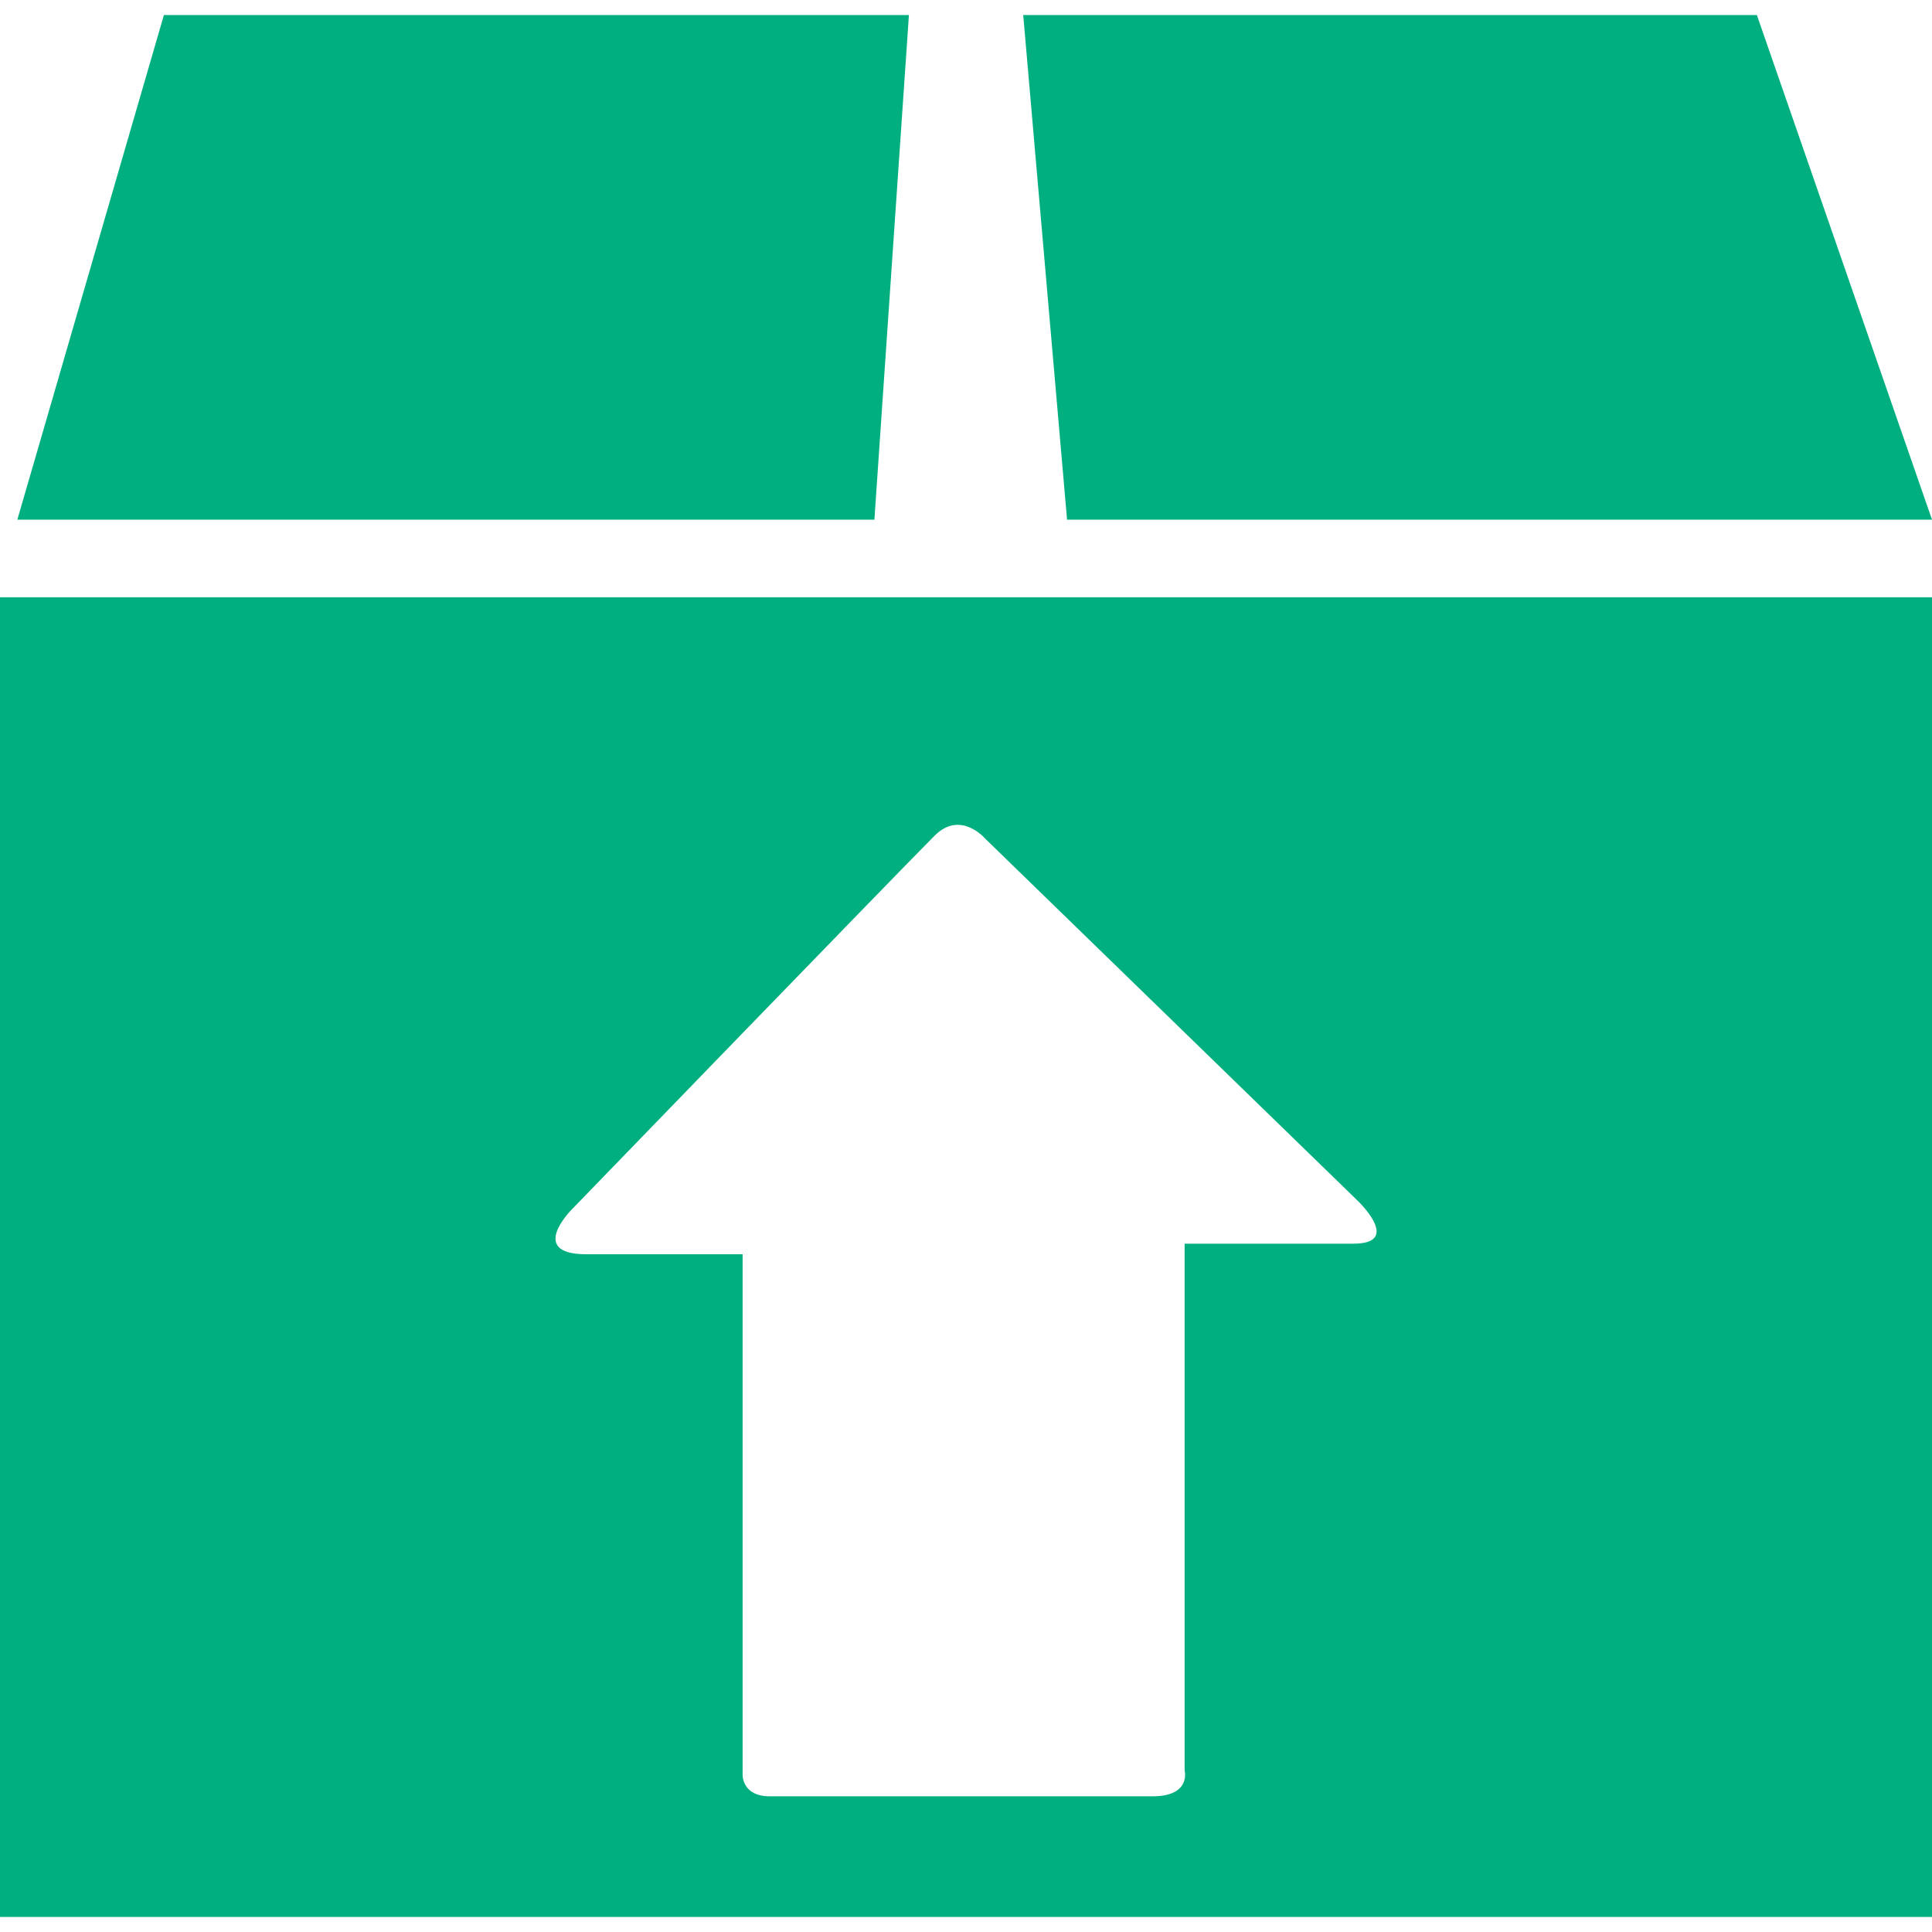
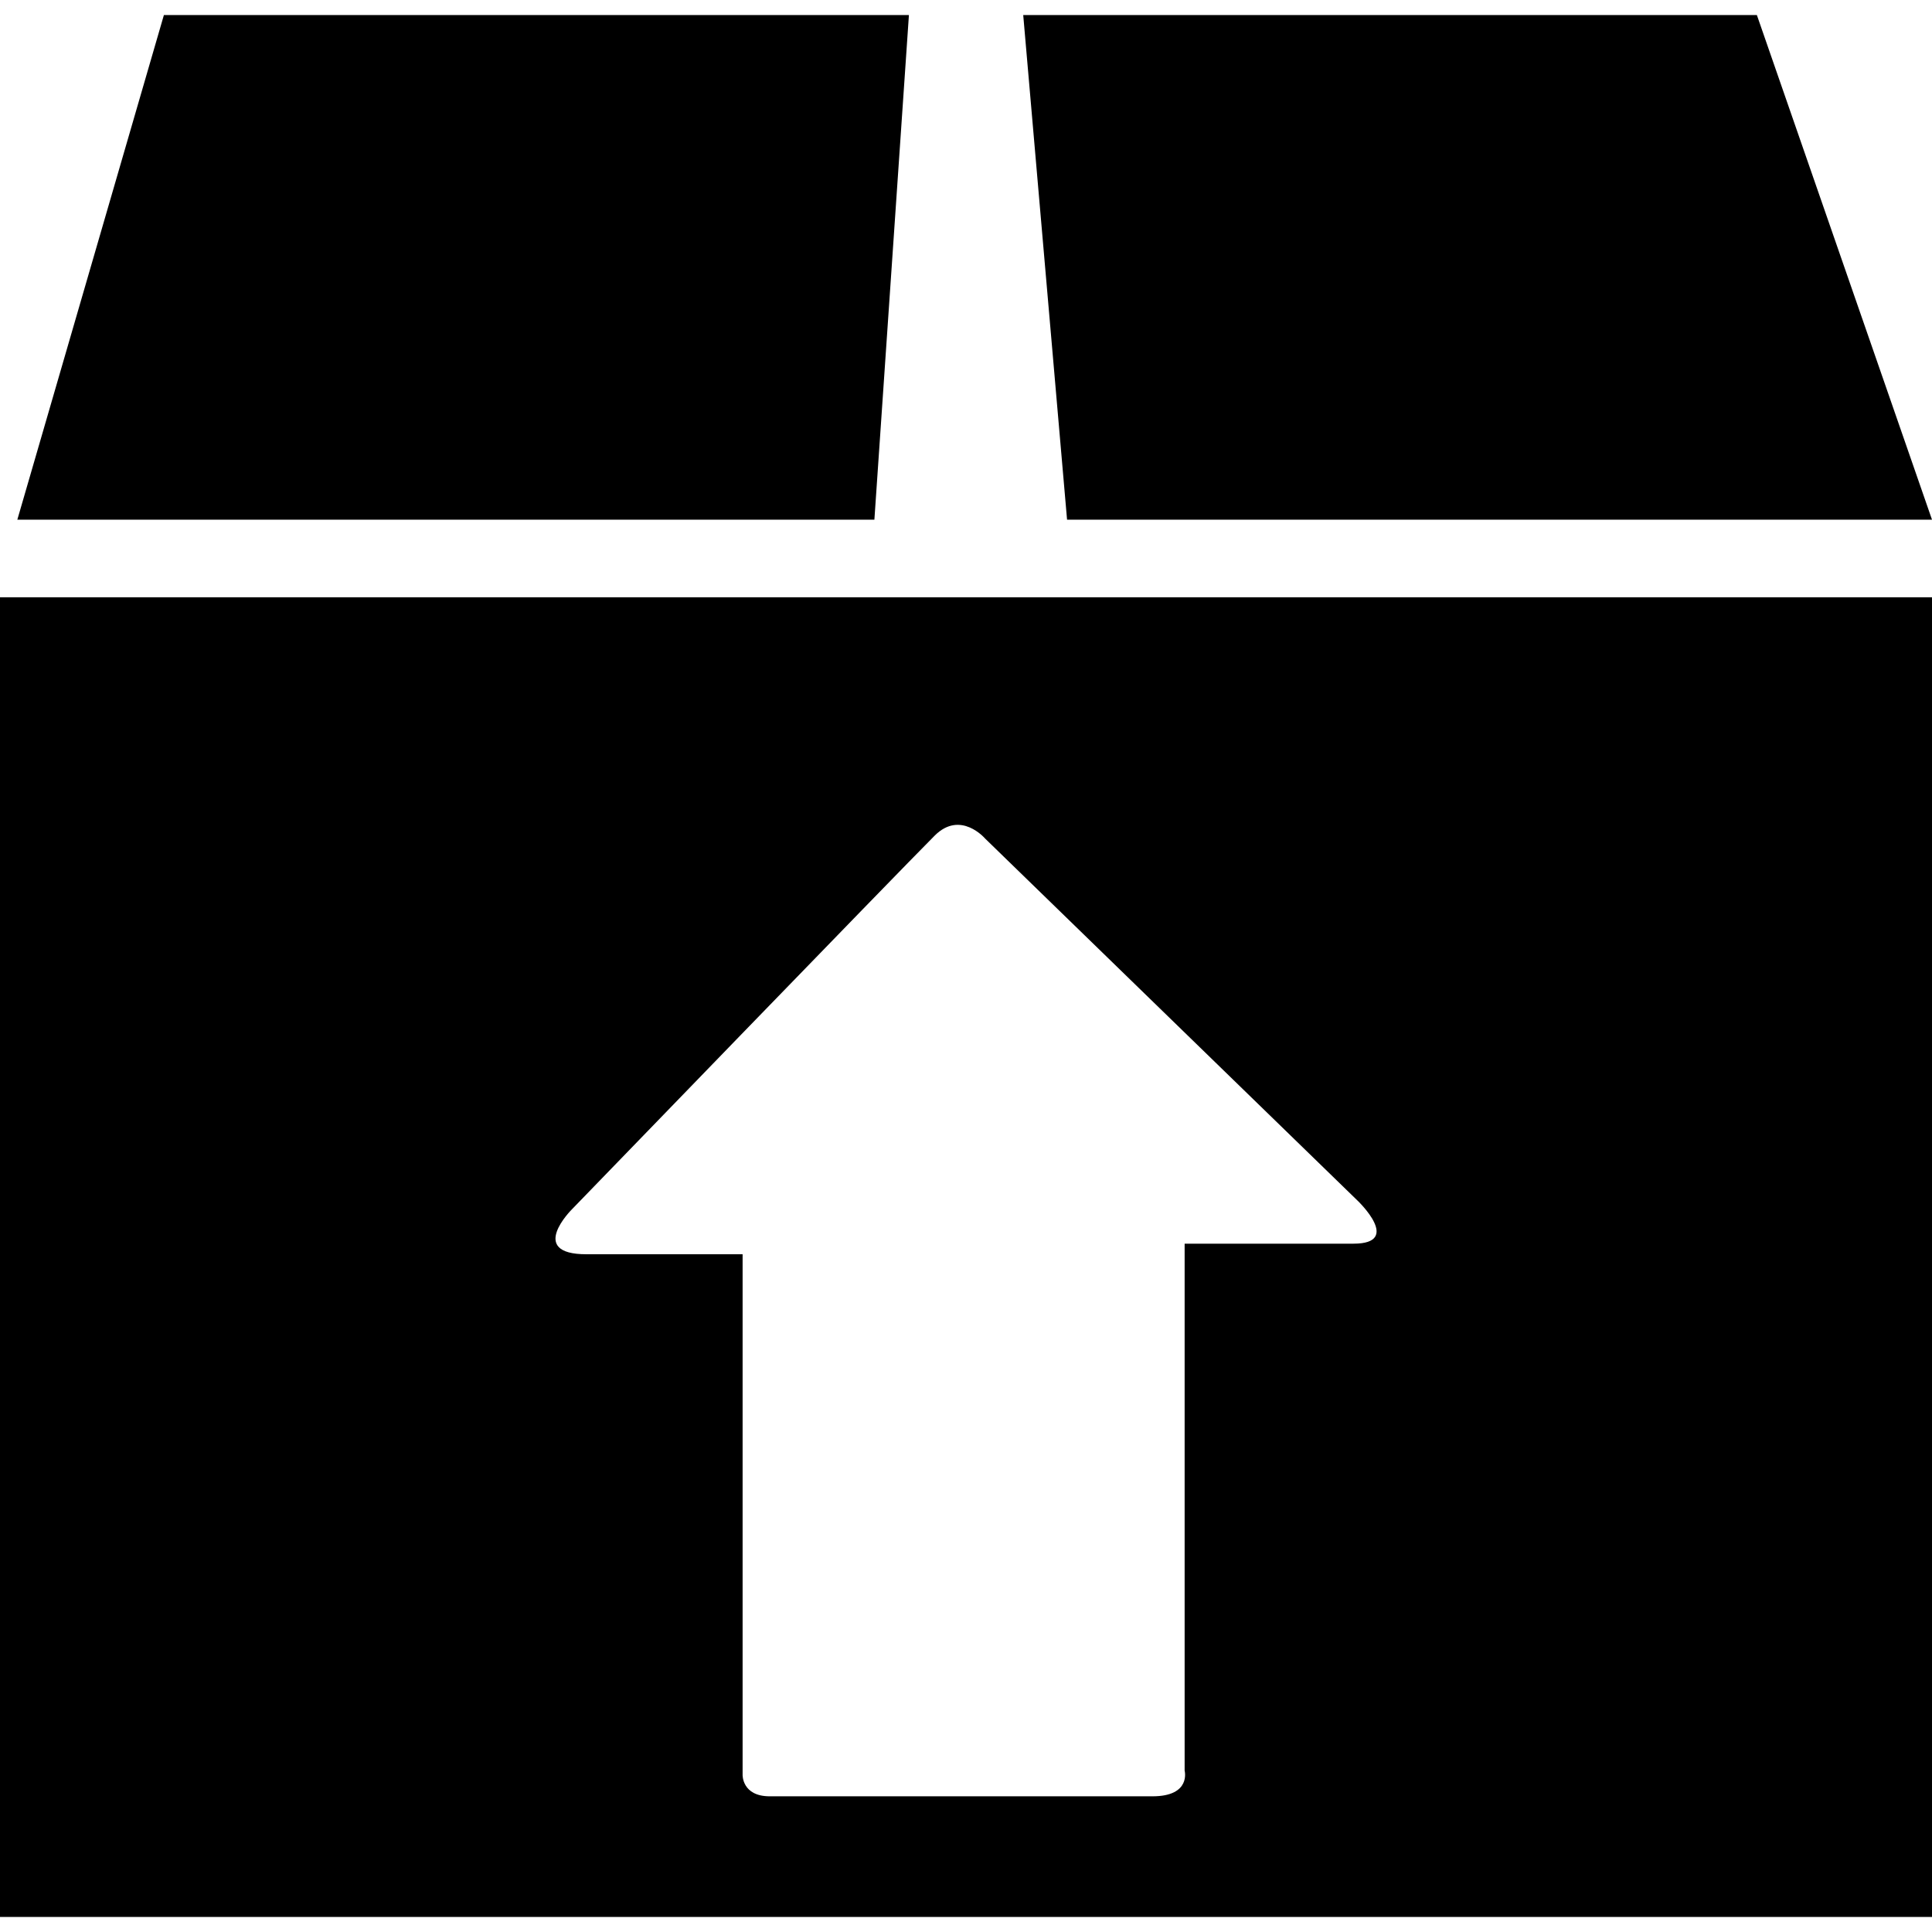
<svg xmlns="http://www.w3.org/2000/svg" version="1.1" id="Capa_1" x="0px" y="0px" viewBox="0 0 27.195 27.195" style="enable-background:new 0 0 27.195 27.195;" xml:space="preserve" width="512px" height="512px" class="">
  <g>
    <g>
      <g id="c50_box">
-         <path d="M0,26.983h27.195V8.407H0V26.983z M8.049,17.024c0,0,4.608-4.762,5.109-5.263c0.364-0.362,0.709,0.043,0.709,0.043    l5.242,5.096c0,0,0.639,0.606-0.057,0.606c-0.693,0-2.377,0-2.377,0s0,0.408,0,1.033c0,1.795,0,5.058,0,6.384    c0,0,0.096,0.362-0.453,0.362s-4.996,0-5.386,0c-0.394,0-0.383-0.303-0.383-0.303c0-1.291,0-4.664,0-6.398    c0-0.561,0-0.929,0-0.929s-1.35,0-2.197,0C7.413,17.656,8.049,17.024,8.049,17.024z" data-original="#000000" class="active-path" data-old_color="#000000" fill="#00AF80" />
-         <polygon points="12.794,0.212 2.307,0.212 0.244,7.315 12.308,7.315   " data-original="#000000" class="active-path" data-old_color="#000000" fill="#00AF80" />
-         <polygon points="27.195,7.315 24.73,0.212 14.403,0.212 15.02,7.315   " data-original="#000000" class="active-path" data-old_color="#000000" fill="#00AF80" />
+         <path d="M0,26.983h27.195V8.407H0V26.983z M8.049,17.024c0,0,4.608-4.762,5.109-5.263c0.364-0.362,0.709,0.043,0.709,0.043    l5.242,5.096c0,0,0.639,0.606-0.057,0.606c-0.693,0-2.377,0-2.377,0s0,0.408,0,1.033c0,1.795,0,5.058,0,6.384    c0,0,0.096,0.362-0.453,0.362s-4.996,0-5.386,0c-0.394,0-0.383-0.303-0.383-0.303c0-1.291,0-4.664,0-6.398    c0-0.561,0-0.929,0-0.929s-1.35,0-2.197,0C7.413,17.656,8.049,17.024,8.049,17.024z" data-original="#000000" class="active-path" data-old_color="#000000" fill="#000000" />
+         <polygon points="12.794,0.212 2.307,0.212 0.244,7.315 12.308,7.315   " data-original="#000000" class="active-path" data-old_color="#000000" fill="#000000" />
+         <polygon points="27.195,7.315 24.73,0.212 14.403,0.212 15.02,7.315   " data-original="#000000" class="active-path" data-old_color="#000000" fill="#000000" />
      </g>
      <g id="Capa_1_38_">
	</g>
    </g>
  </g>
</svg>
